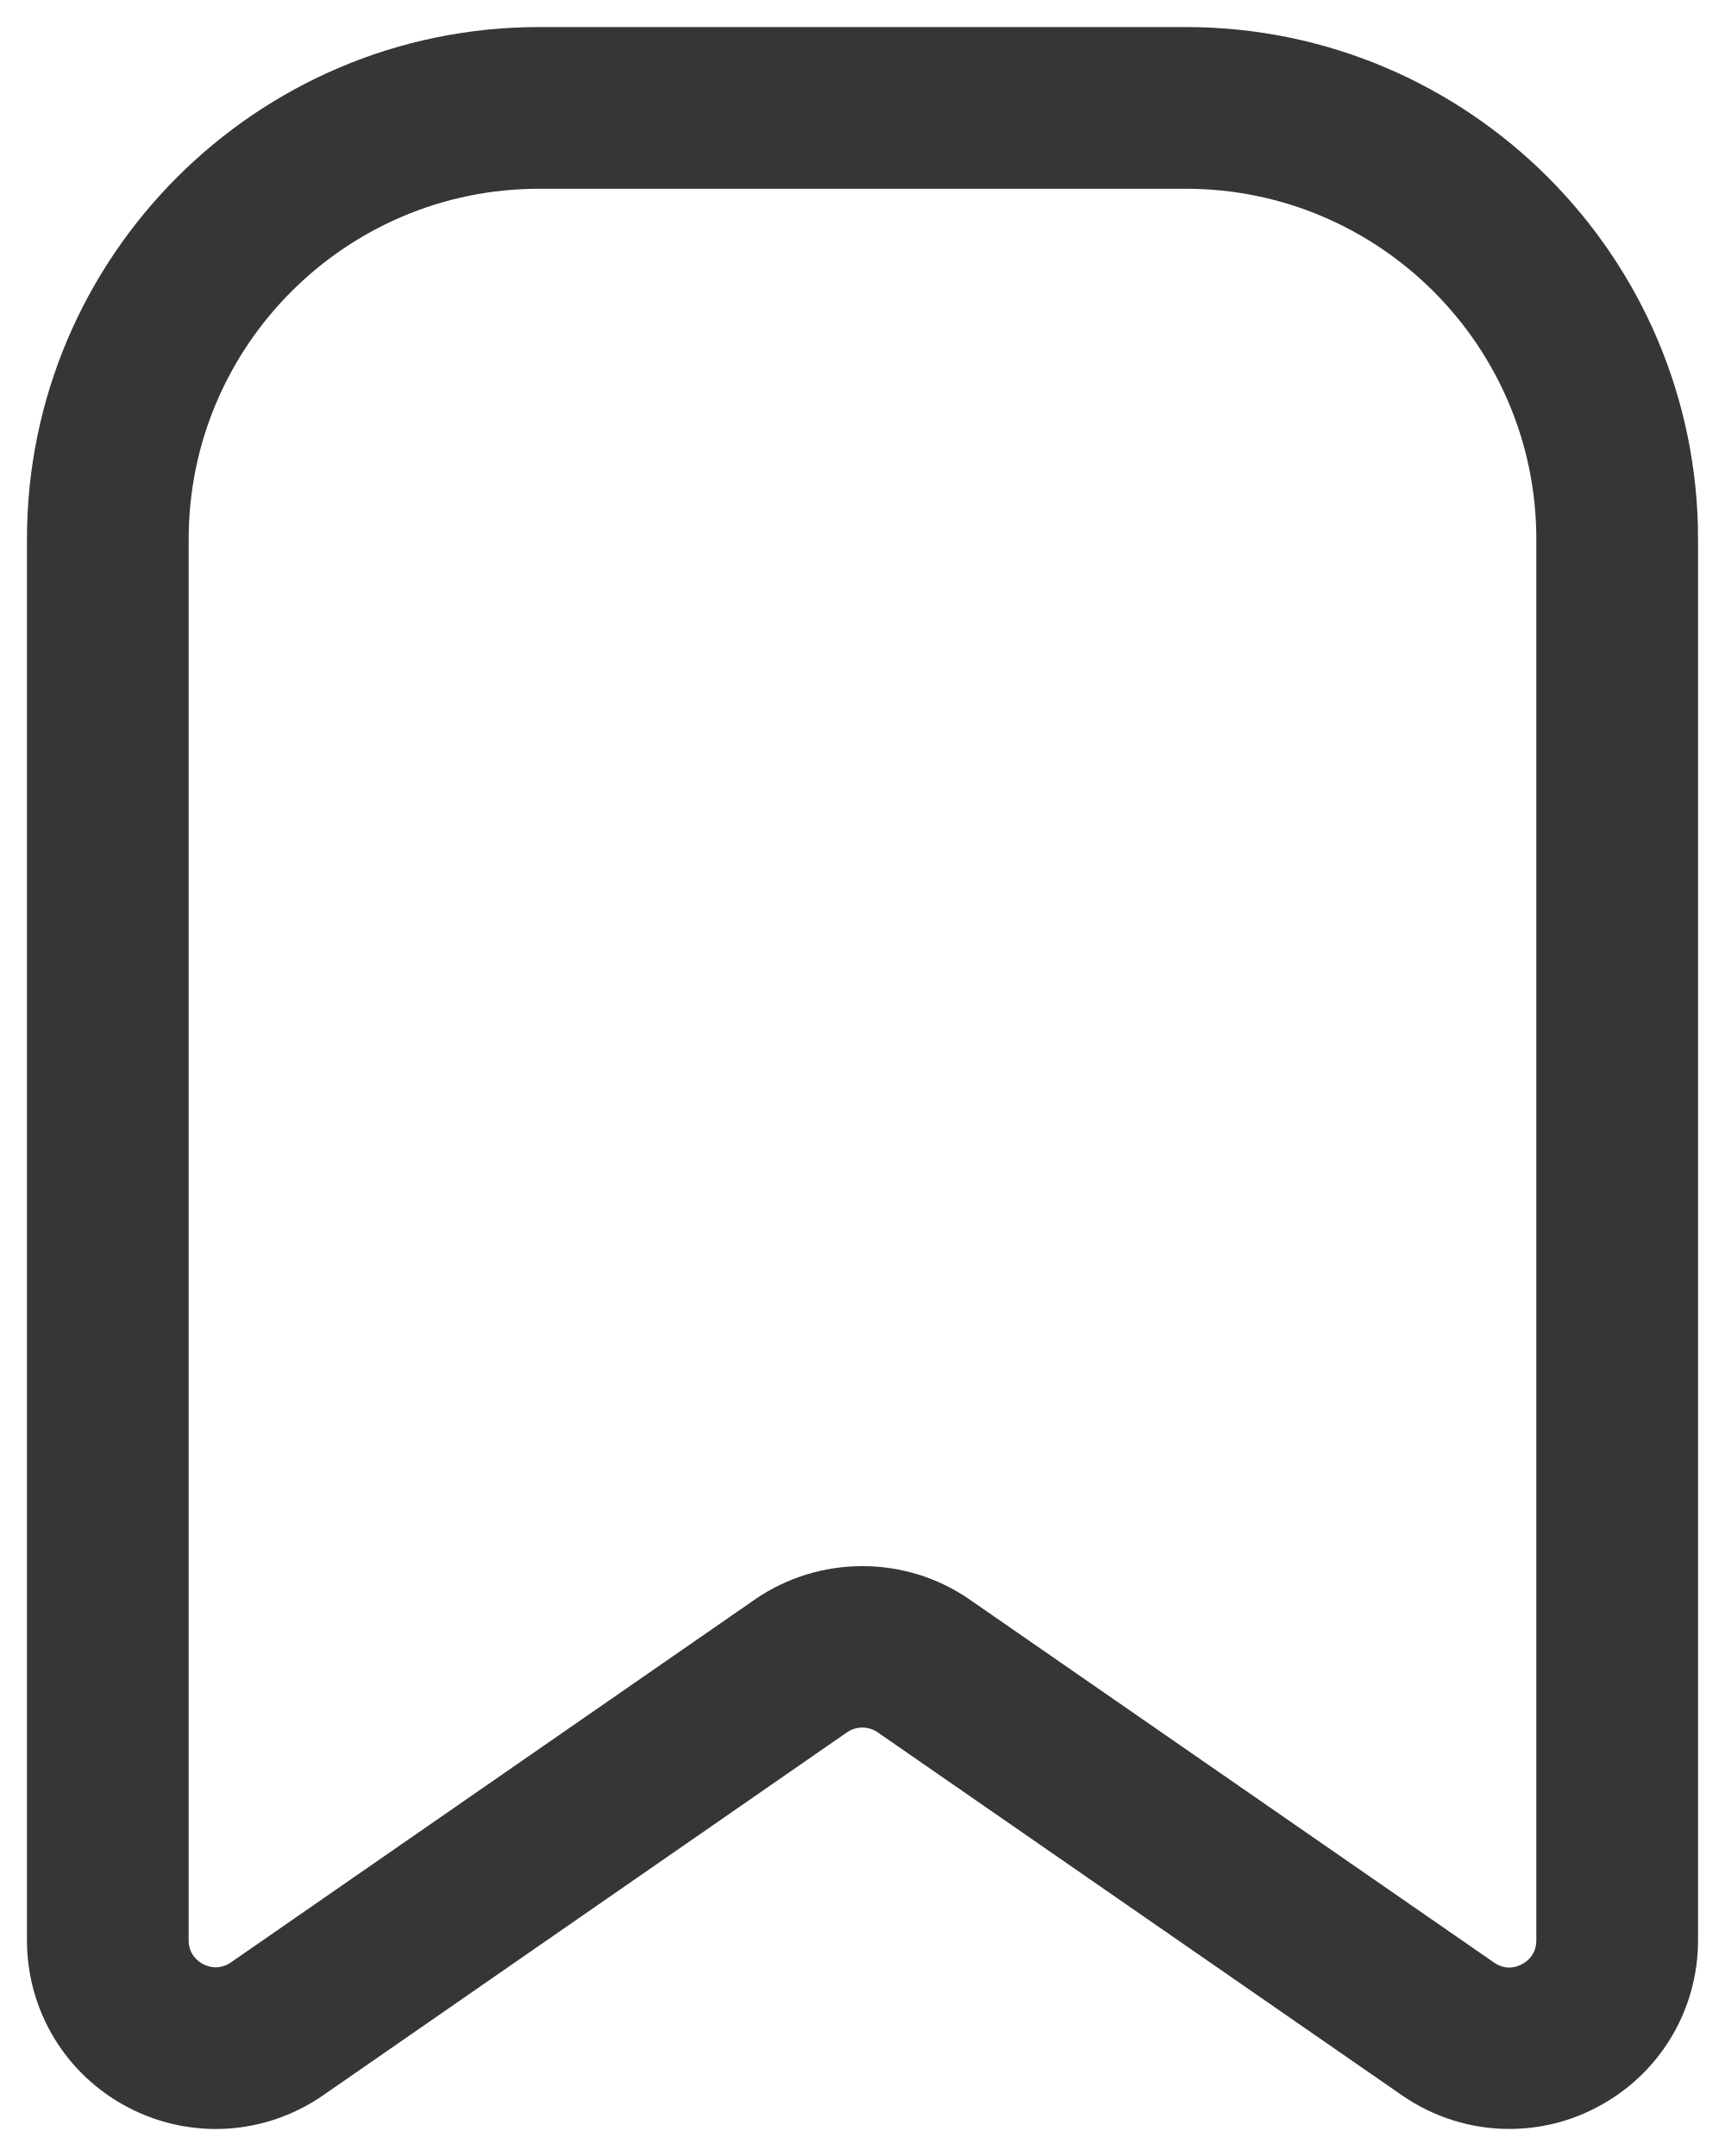
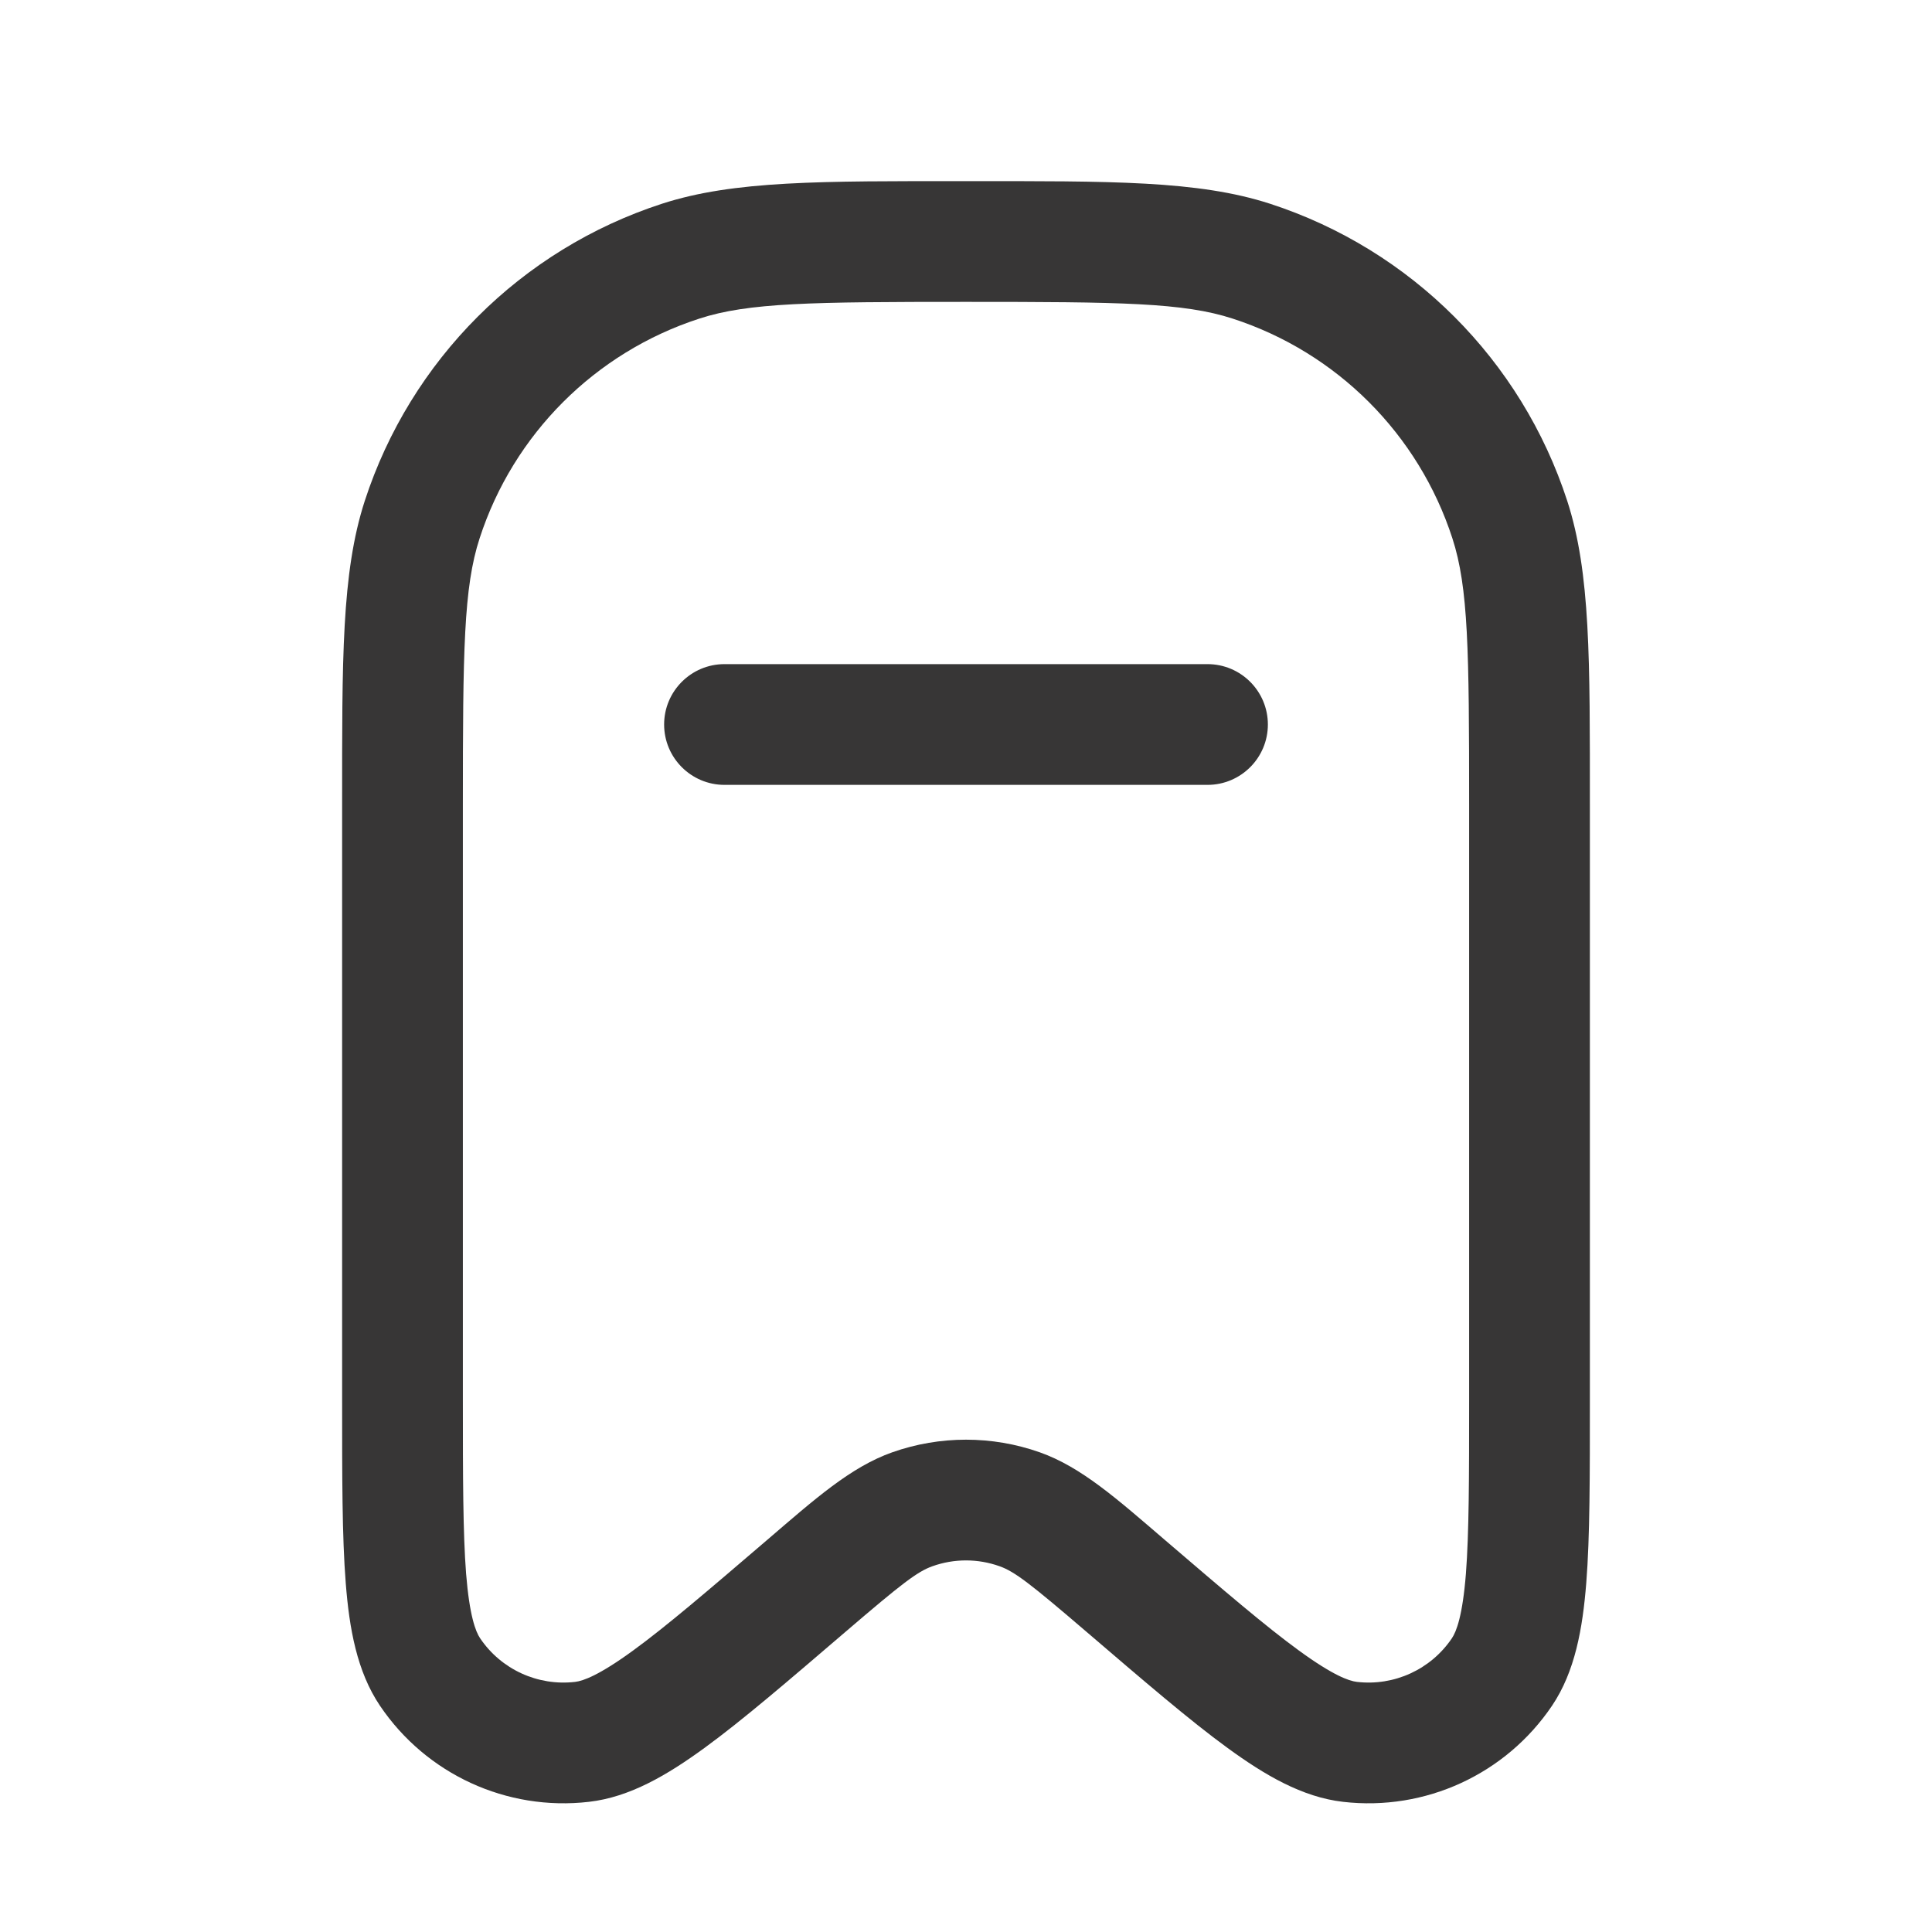
- <svg xmlns="http://www.w3.org/2000/svg" width="16" height="20" viewBox="0 0 16 20" fill="none">
-   <path d="M11 0.251H5C2.381 0.251 0.25 2.382 0.25 5.001V17.999C0.25 18.652 0.609 19.246 1.188 19.549C1.768 19.852 2.46 19.809 2.997 19.437L7.856 16.07C7.942 16.011 8.056 16.011 8.141 16.07L13.004 19.437C13.303 19.644 13.65 19.749 14 19.749C14.278 19.749 14.557 19.683 14.812 19.548C15.391 19.245 15.75 18.651 15.75 17.998V5.001C15.75 2.382 13.619 0.251 11 0.251ZM14.25 17.999C14.25 18.131 14.166 18.195 14.116 18.221C14.067 18.248 13.967 18.281 13.857 18.205L8.994 14.838C8.696 14.631 8.347 14.528 7.998 14.528C7.649 14.528 7.299 14.632 7.001 14.838L2.142 18.204C2.034 18.278 1.934 18.246 1.884 18.22C1.834 18.194 1.75 18.13 1.75 17.999V5.001C1.75 3.209 3.208 1.751 5 1.751H11C12.792 1.751 14.25 3.209 14.25 5.001V17.999Z" fill="#373636" />
+ <svg xmlns="http://www.w3.org/2000/svg" width="24" height="24" viewBox="0 0 24 24" fill="none">
+   <path d="M13.979 19.697L14.467 19.127L13.979 19.697ZM12.666 18.748L12.416 19.456L12.666 18.748ZM10.021 19.697L10.509 20.266L10.021 19.697ZM11.334 18.748L11.584 19.456L11.334 18.748ZM5.342 20.77L4.72 21.189L4.72 21.189L5.342 20.77ZM7.23 21.638L7.144 20.893L7.23 21.638ZM18.658 20.77L19.28 21.189L19.28 21.189L18.658 20.77ZM16.77 21.638L16.856 20.893L16.77 21.638ZM15.545 3.245L15.313 3.958L15.545 3.245ZM18.755 6.455L18.042 6.687L18.755 6.455ZM8.455 3.245L8.687 3.958L8.455 3.245ZM5.245 6.455L5.958 6.687L5.245 6.455ZM9 8.25C8.586 8.25 8.25 8.586 8.25 9C8.25 9.414 8.586 9.75 9 9.75V8.25ZM15 9.75C15.414 9.75 15.75 9.414 15.75 9C15.75 8.586 15.414 8.25 15 8.25V9.75ZM18.25 10V17.387H19.75V10H18.25ZM5.75 17.387V10H4.25V17.387H5.75ZM14.467 19.127C13.877 18.621 13.433 18.224 12.916 18.041L12.416 19.456C12.604 19.522 12.8 19.674 13.491 20.266L14.467 19.127ZM10.509 20.266C11.2 19.674 11.396 19.522 11.584 19.456L11.084 18.041C10.567 18.224 10.123 18.621 9.533 19.127L10.509 20.266ZM12.916 18.041C12.323 17.832 11.677 17.832 11.084 18.041L11.584 19.456C11.853 19.36 12.147 19.36 12.416 19.456L12.916 18.041ZM4.25 17.387C4.25 18.333 4.249 19.087 4.295 19.666C4.339 20.23 4.434 20.765 4.72 21.189L5.964 20.351C5.908 20.268 5.832 20.07 5.79 19.549C5.751 19.043 5.75 18.359 5.75 17.387H4.25ZM9.533 19.127C8.795 19.759 8.276 20.204 7.865 20.503C7.443 20.811 7.243 20.882 7.144 20.893L7.316 22.383C7.825 22.325 8.292 22.048 8.749 21.715C9.219 21.373 9.791 20.881 10.509 20.266L9.533 19.127ZM4.72 21.189C5.295 22.041 6.296 22.501 7.316 22.383L7.144 20.893C6.68 20.947 6.225 20.738 5.964 20.351L4.72 21.189ZM18.25 17.387C18.25 18.359 18.249 19.043 18.21 19.549C18.169 20.07 18.092 20.268 18.036 20.351L19.28 21.189C19.566 20.765 19.66 20.23 19.705 19.666C19.751 19.087 19.75 18.333 19.75 17.387H18.25ZM13.491 20.266C14.209 20.881 14.781 21.373 15.251 21.715C15.708 22.048 16.175 22.325 16.684 22.383L16.856 20.893C16.757 20.882 16.557 20.811 16.135 20.503C15.724 20.204 15.205 19.759 14.467 19.127L13.491 20.266ZM18.036 20.351C17.775 20.738 17.32 20.947 16.856 20.893L16.684 22.383C17.704 22.501 18.705 22.041 19.28 21.189L18.036 20.351ZM12 3.75C13.92 3.75 14.702 3.759 15.313 3.958L15.777 2.531C14.882 2.241 13.803 2.25 12 2.25V3.75ZM19.75 10C19.75 8.197 19.759 7.118 19.469 6.223L18.042 6.687C18.241 7.298 18.25 8.08 18.25 10H19.75ZM15.313 3.958C16.607 4.378 17.622 5.393 18.042 6.687L19.469 6.223C18.9 4.473 17.527 3.1 15.777 2.531L15.313 3.958ZM12 2.25C10.197 2.25 9.118 2.241 8.223 2.531L8.687 3.958C9.298 3.759 10.08 3.75 12 3.75V2.25ZM5.75 10C5.75 8.08 5.759 7.298 5.958 6.687L4.531 6.223C4.241 7.118 4.25 8.197 4.25 10H5.75ZM8.223 2.531C6.473 3.1 5.1 4.473 4.531 6.223L5.958 6.687C6.378 5.393 7.393 4.378 8.687 3.958L8.223 2.531ZM9 9.75H15V8.25H9V9.75Z" fill="#373636" />
</svg>
